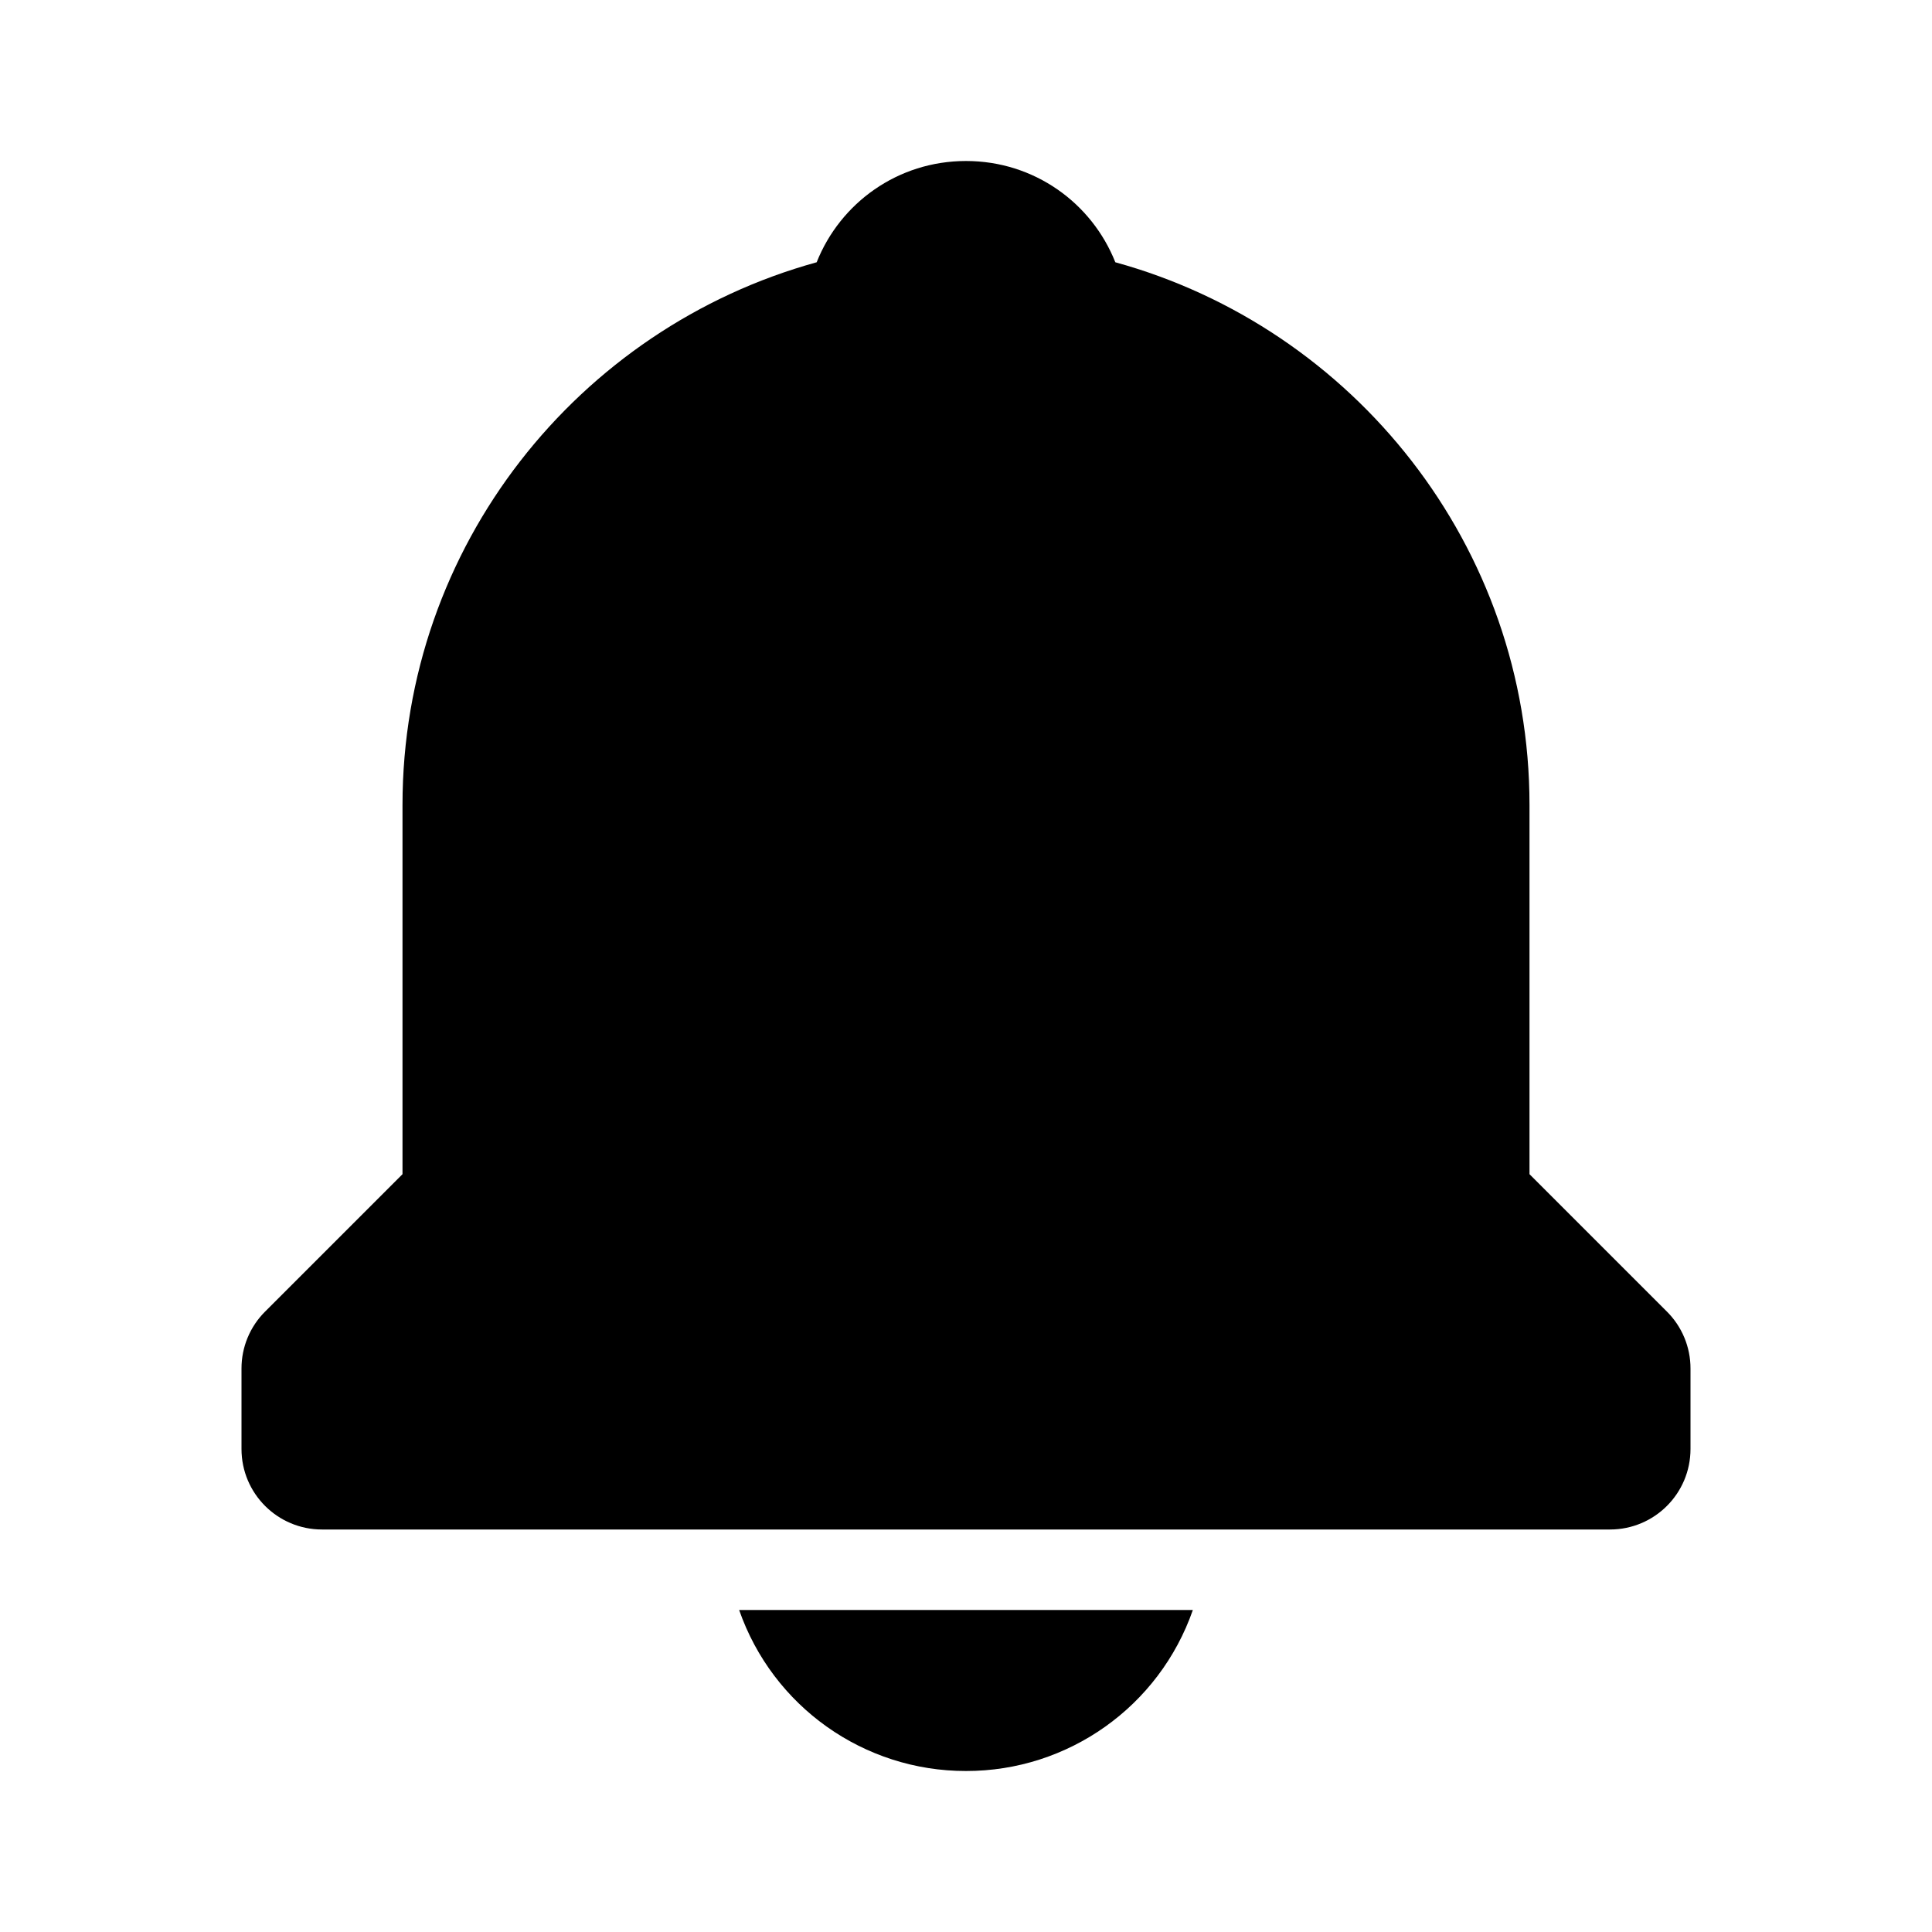
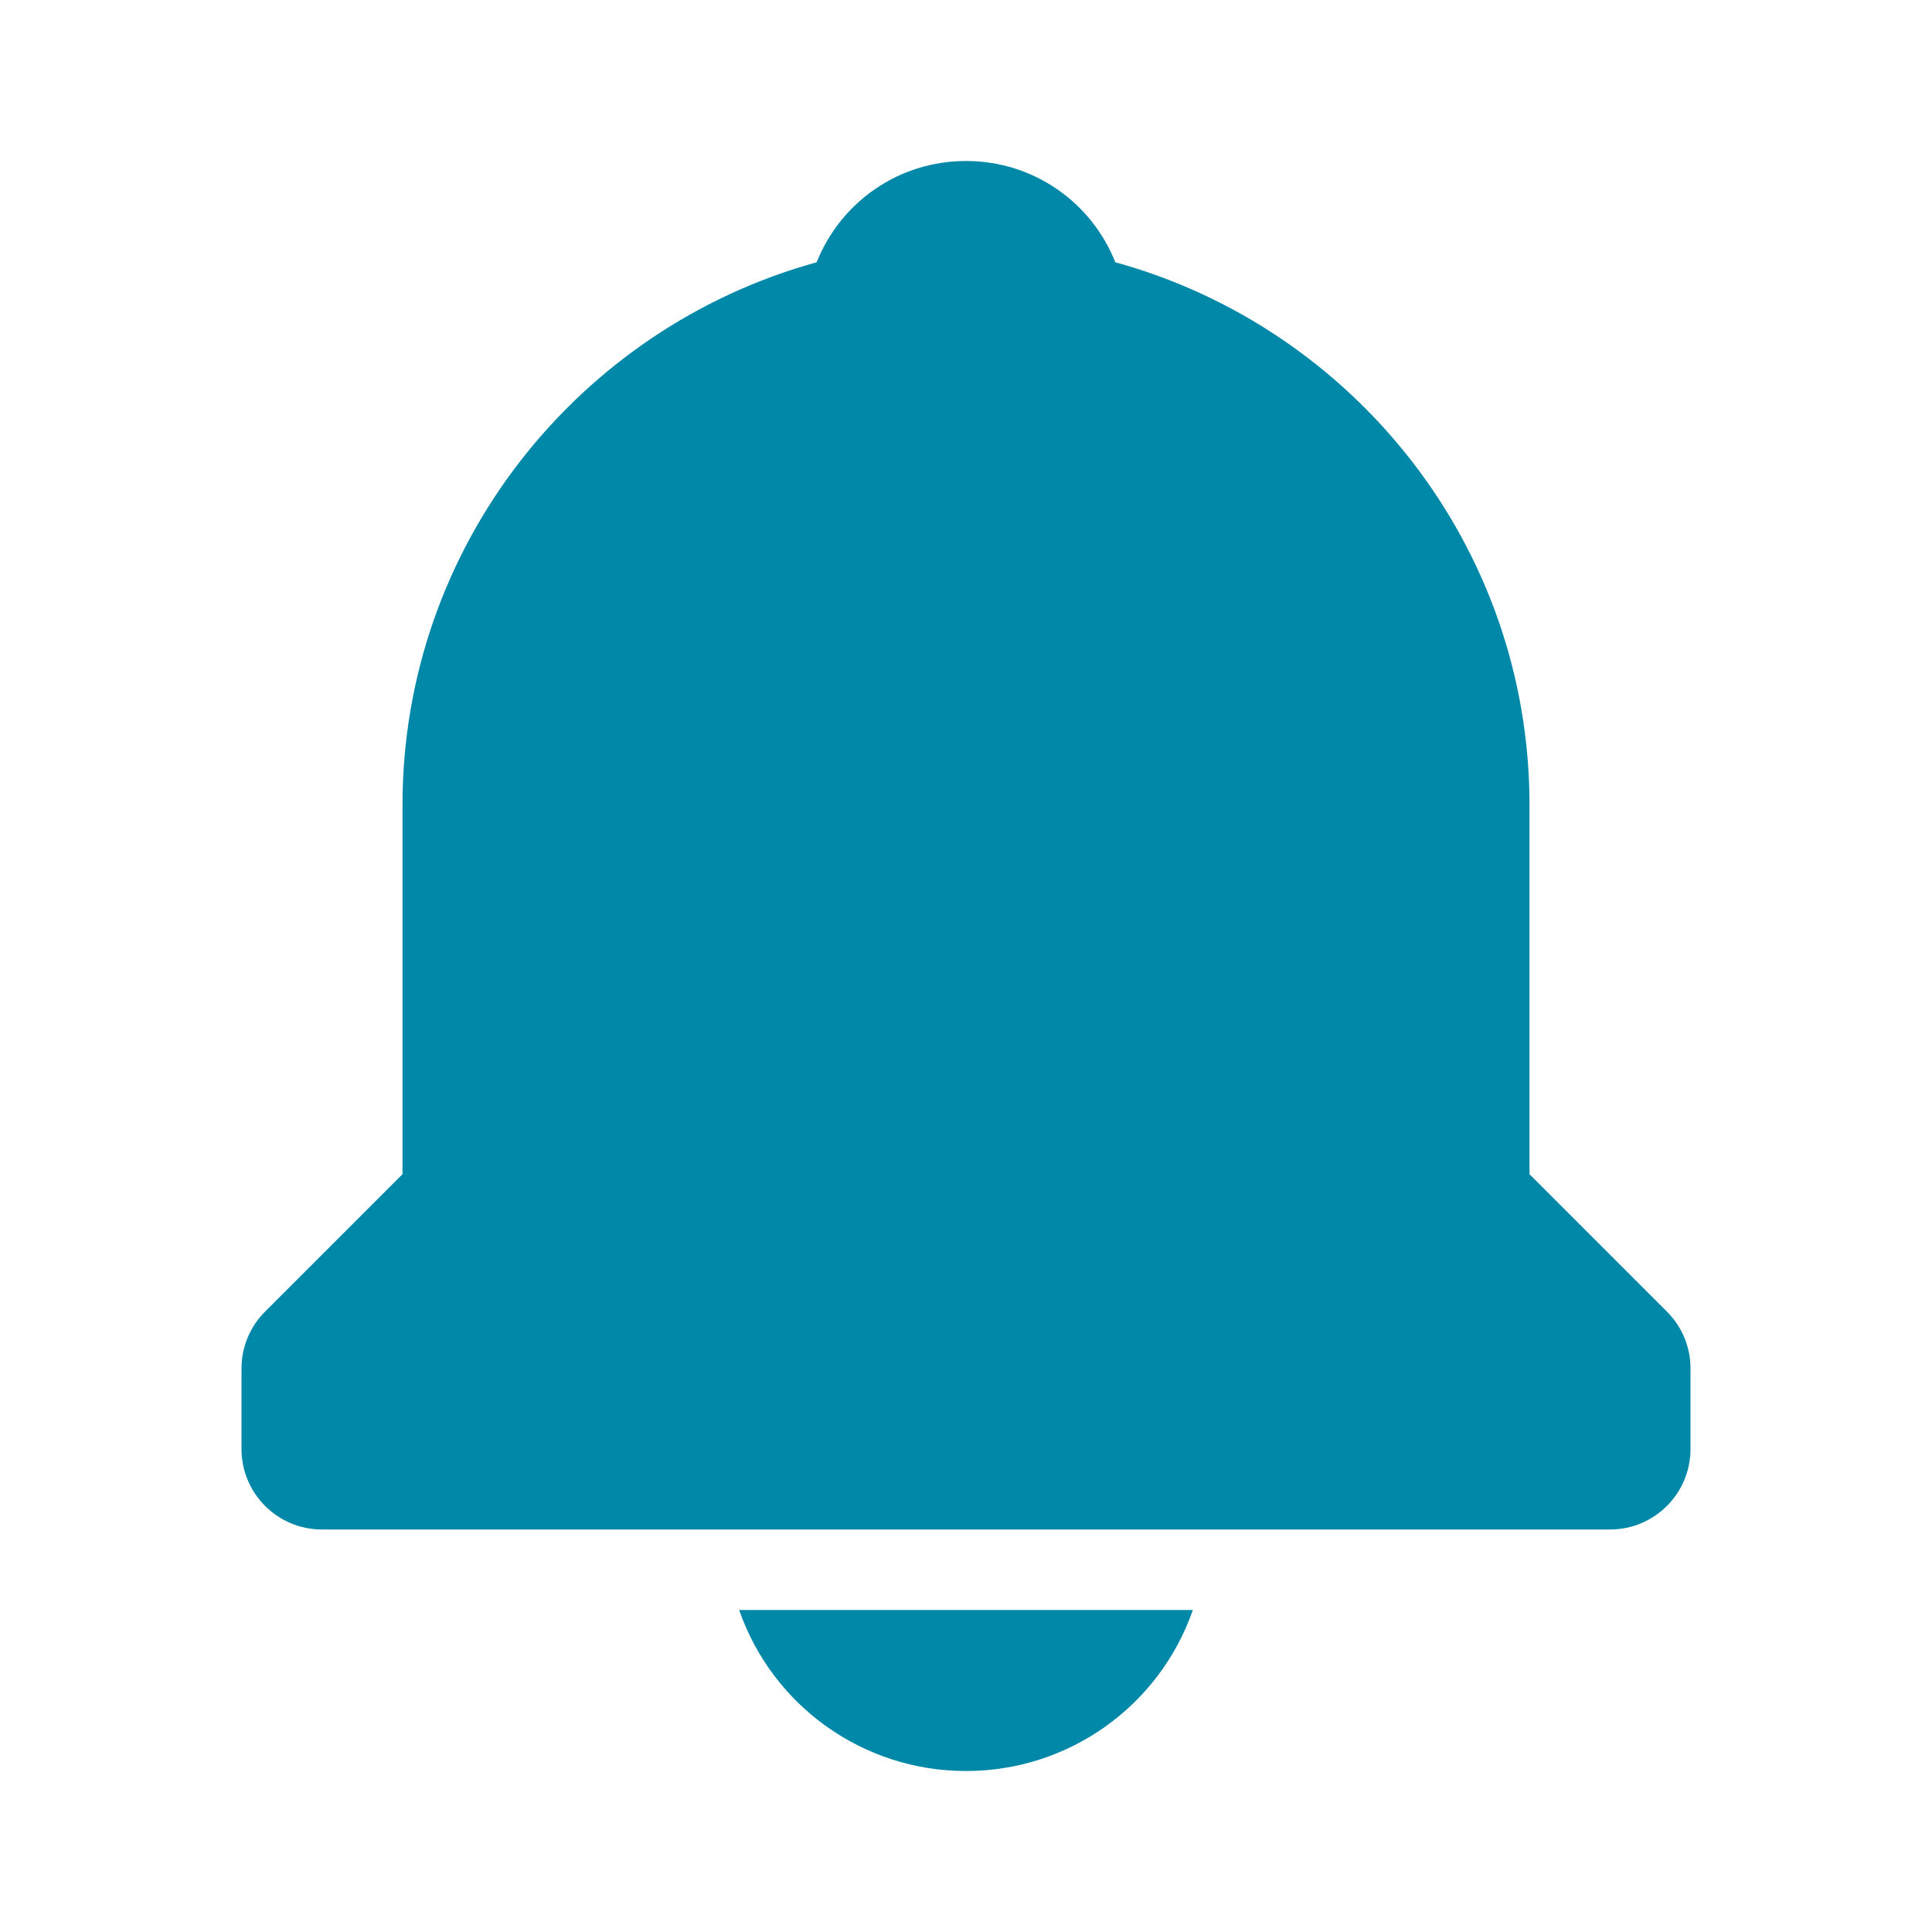
- <svg xmlns="http://www.w3.org/2000/svg" width="24" height="24" viewBox="0 0 24 24" style="fill: rgba(0, 0, 0, 1);transform: ;msFilter:;">
+ <svg xmlns="http://www.w3.org/2000/svg" width="24" height="24" viewBox="0 0 24 24" style="fill: #0088a9;transform: ;msFilter:;">
  <path d="M12 22a2.98 2.98 0 0 0 2.818-2H9.182A2.98 2.98 0 0 0 12 22zm7-7.414V10c0-3.217-2.185-5.927-5.145-6.742C13.562 2.52 12.846 2 12 2s-1.562.52-1.855 1.258C7.185 4.074 5 6.783 5 10v4.586l-1.707 1.707A.996.996 0 0 0 3 17v1a1 1 0 0 0 1 1h16a1 1 0 0 0 1-1v-1a.996.996 0 0 0-.293-.707L19 14.586z" />
</svg>
